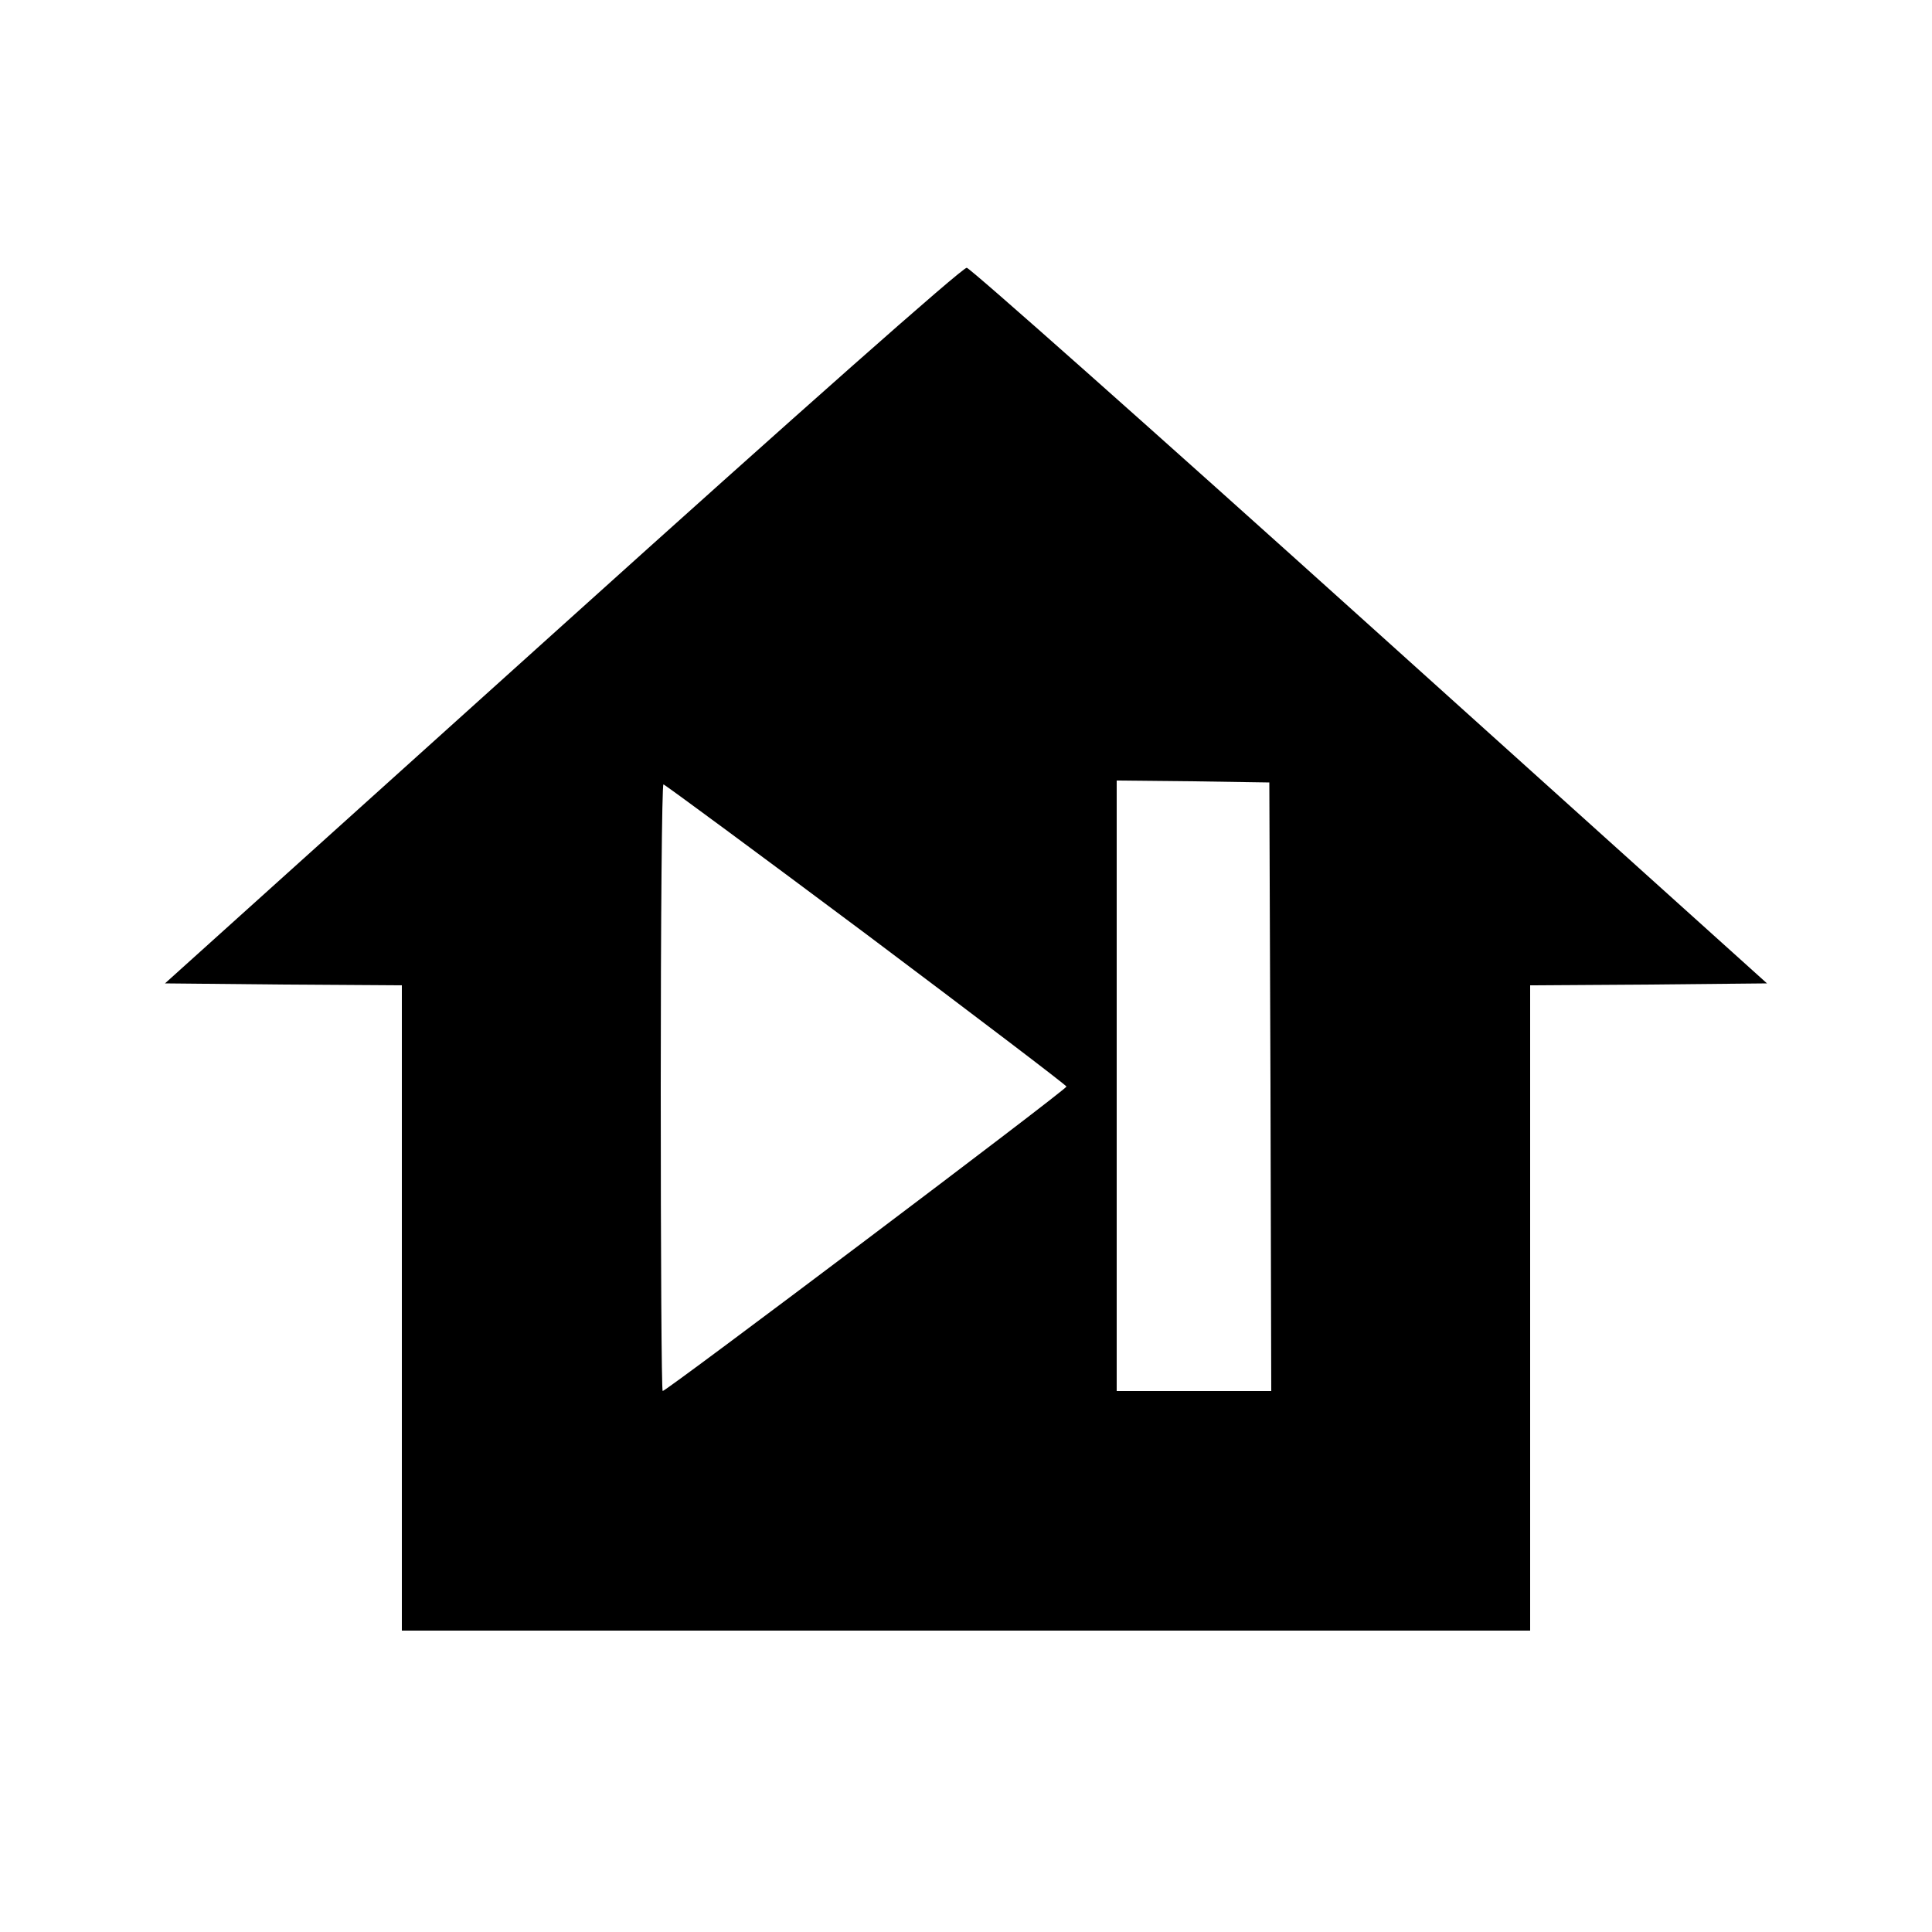
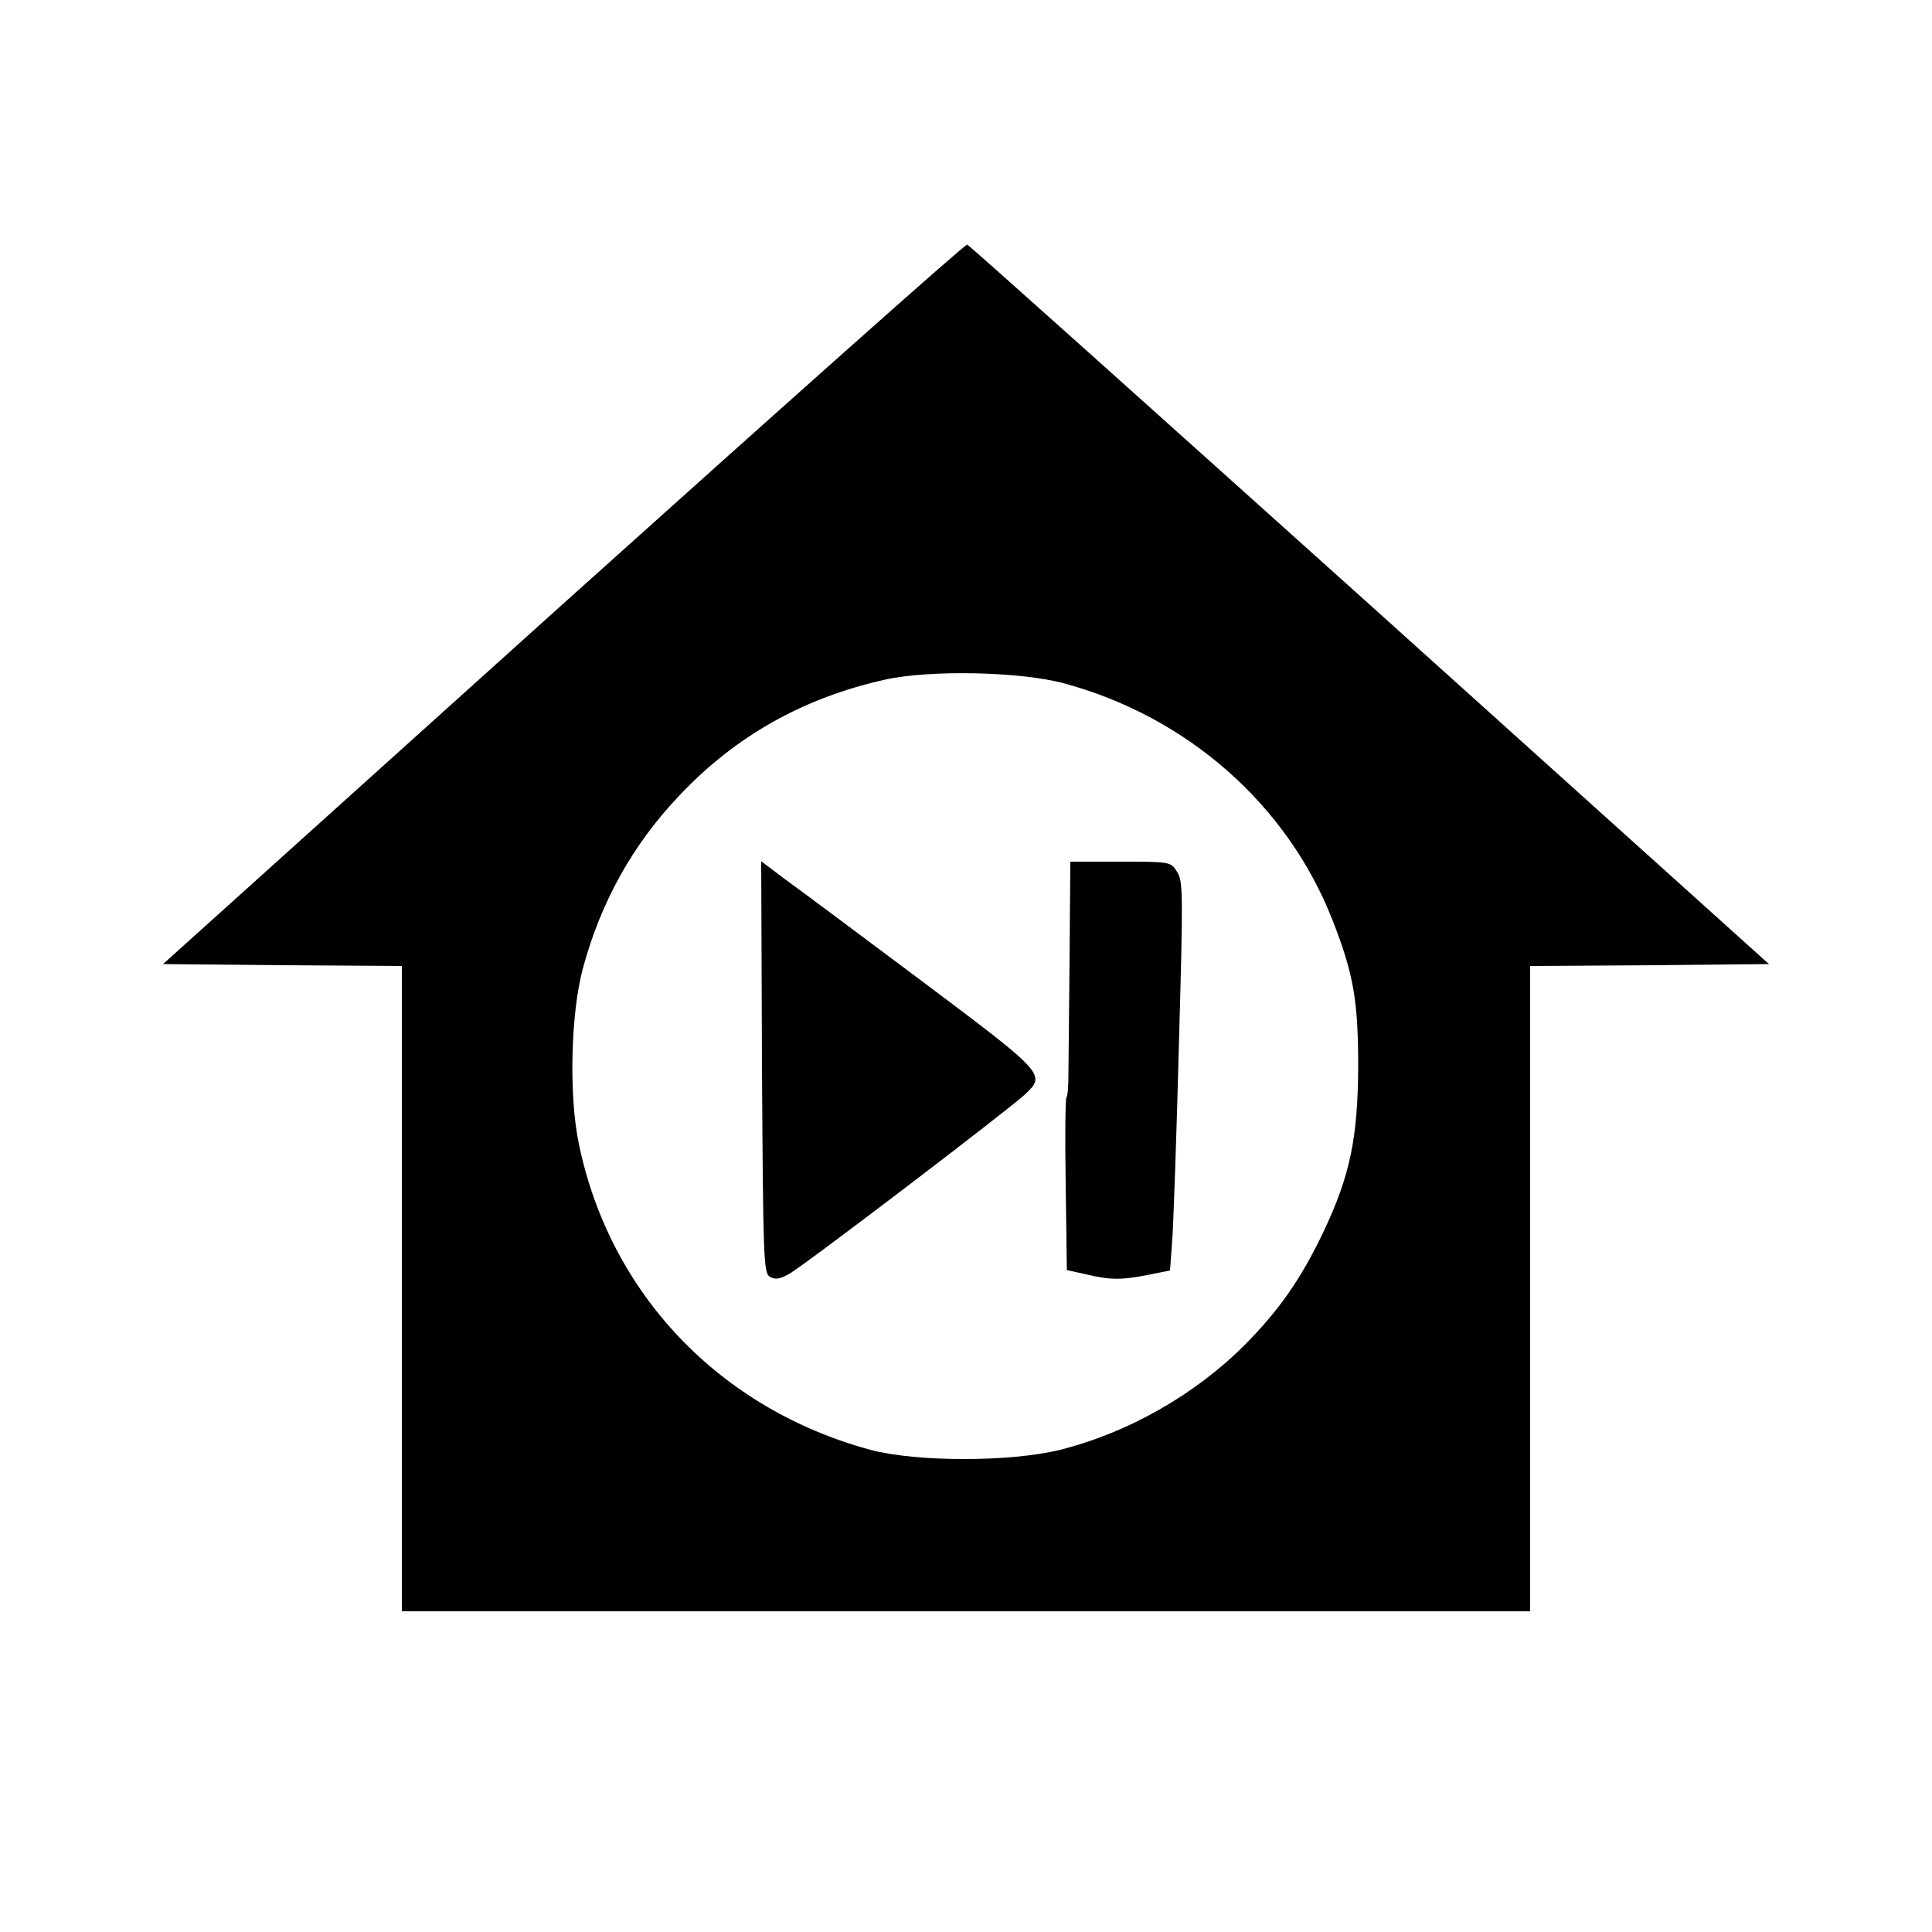
<svg xmlns="http://www.w3.org/2000/svg" version="1.0" width="16pt" height="16pt" viewBox="0 0 16 16" preserveAspectRatio="xMidYMid meet">
  <g transform="translate(0,16) scale(0.0032,-0.0032)" fill="#000000" stroke="none">
-     <path d="M1456 3382 l-1029 -927 306 -3 307 -2 0 -835 0 -835 1460 0 1460 0 0 835 0 835 307 2 306 3 -1027 925 c-565 509 -1035 926 -1044 927 -10 2 -438 -377 -1046 -925z m1832 -1194 l2 -788 -200 0 -200 0 0 790 0 790 198 -2 197 -3 3 -787z m-1047 395 c285 -214 518 -391 519 -395 0 -8 -1035 -788 -1045 -788 -3 0 -5 353 -5 785 0 432 3 785 7 785 3 0 239 -174 524 -387z" />
+     <path d="M1458 3438 l-1036 -933 309 -3 309 -2 0 -835 0 -835 1460 0 1460 0 0 835 0 835 309 2 309 3 -1033 930 c-569 511 -1037 931 -1042 932 -5 2 -475 -417 -1045 -929z m1294 -206 c320 -86 579 -314 696 -612 55 -140 67 -210 67 -380 -1 -185 -21 -282 -89 -426 -59 -124 -115 -204 -205 -295 -129 -129 -302 -227 -477 -271 -129 -32 -372 -32 -492 0 -390 106 -674 404 -754 792 -26 124 -21 335 10 452 46 172 129 322 250 449 145 154 321 253 532 300 116 26 349 21 462 -9z" />
+     <path d="M1972 2239 c3 -492 4 -533 20 -543 14 -8 25 -7 50 7 37 20 567 424 611 465 54 51 53 53 -270 295 -164 123 -324 242 -356 265 l-57 43 2 -532z" />
+     <path d="M2768 2518 c-1 -139 -3 -275 -3 -303 0 -27 -2 -52 -5 -55 -3 -3 -4 -104 -2 -226 l3 -221 50 -11 c63 -15 91 -15 162 -1 l55 11 6 82 c3 44 11 271 17 503 11 390 11 424 -5 447 -16 26 -18 26 -146 26 l-130 0 -2 -252z" />
  </g>
</svg>
